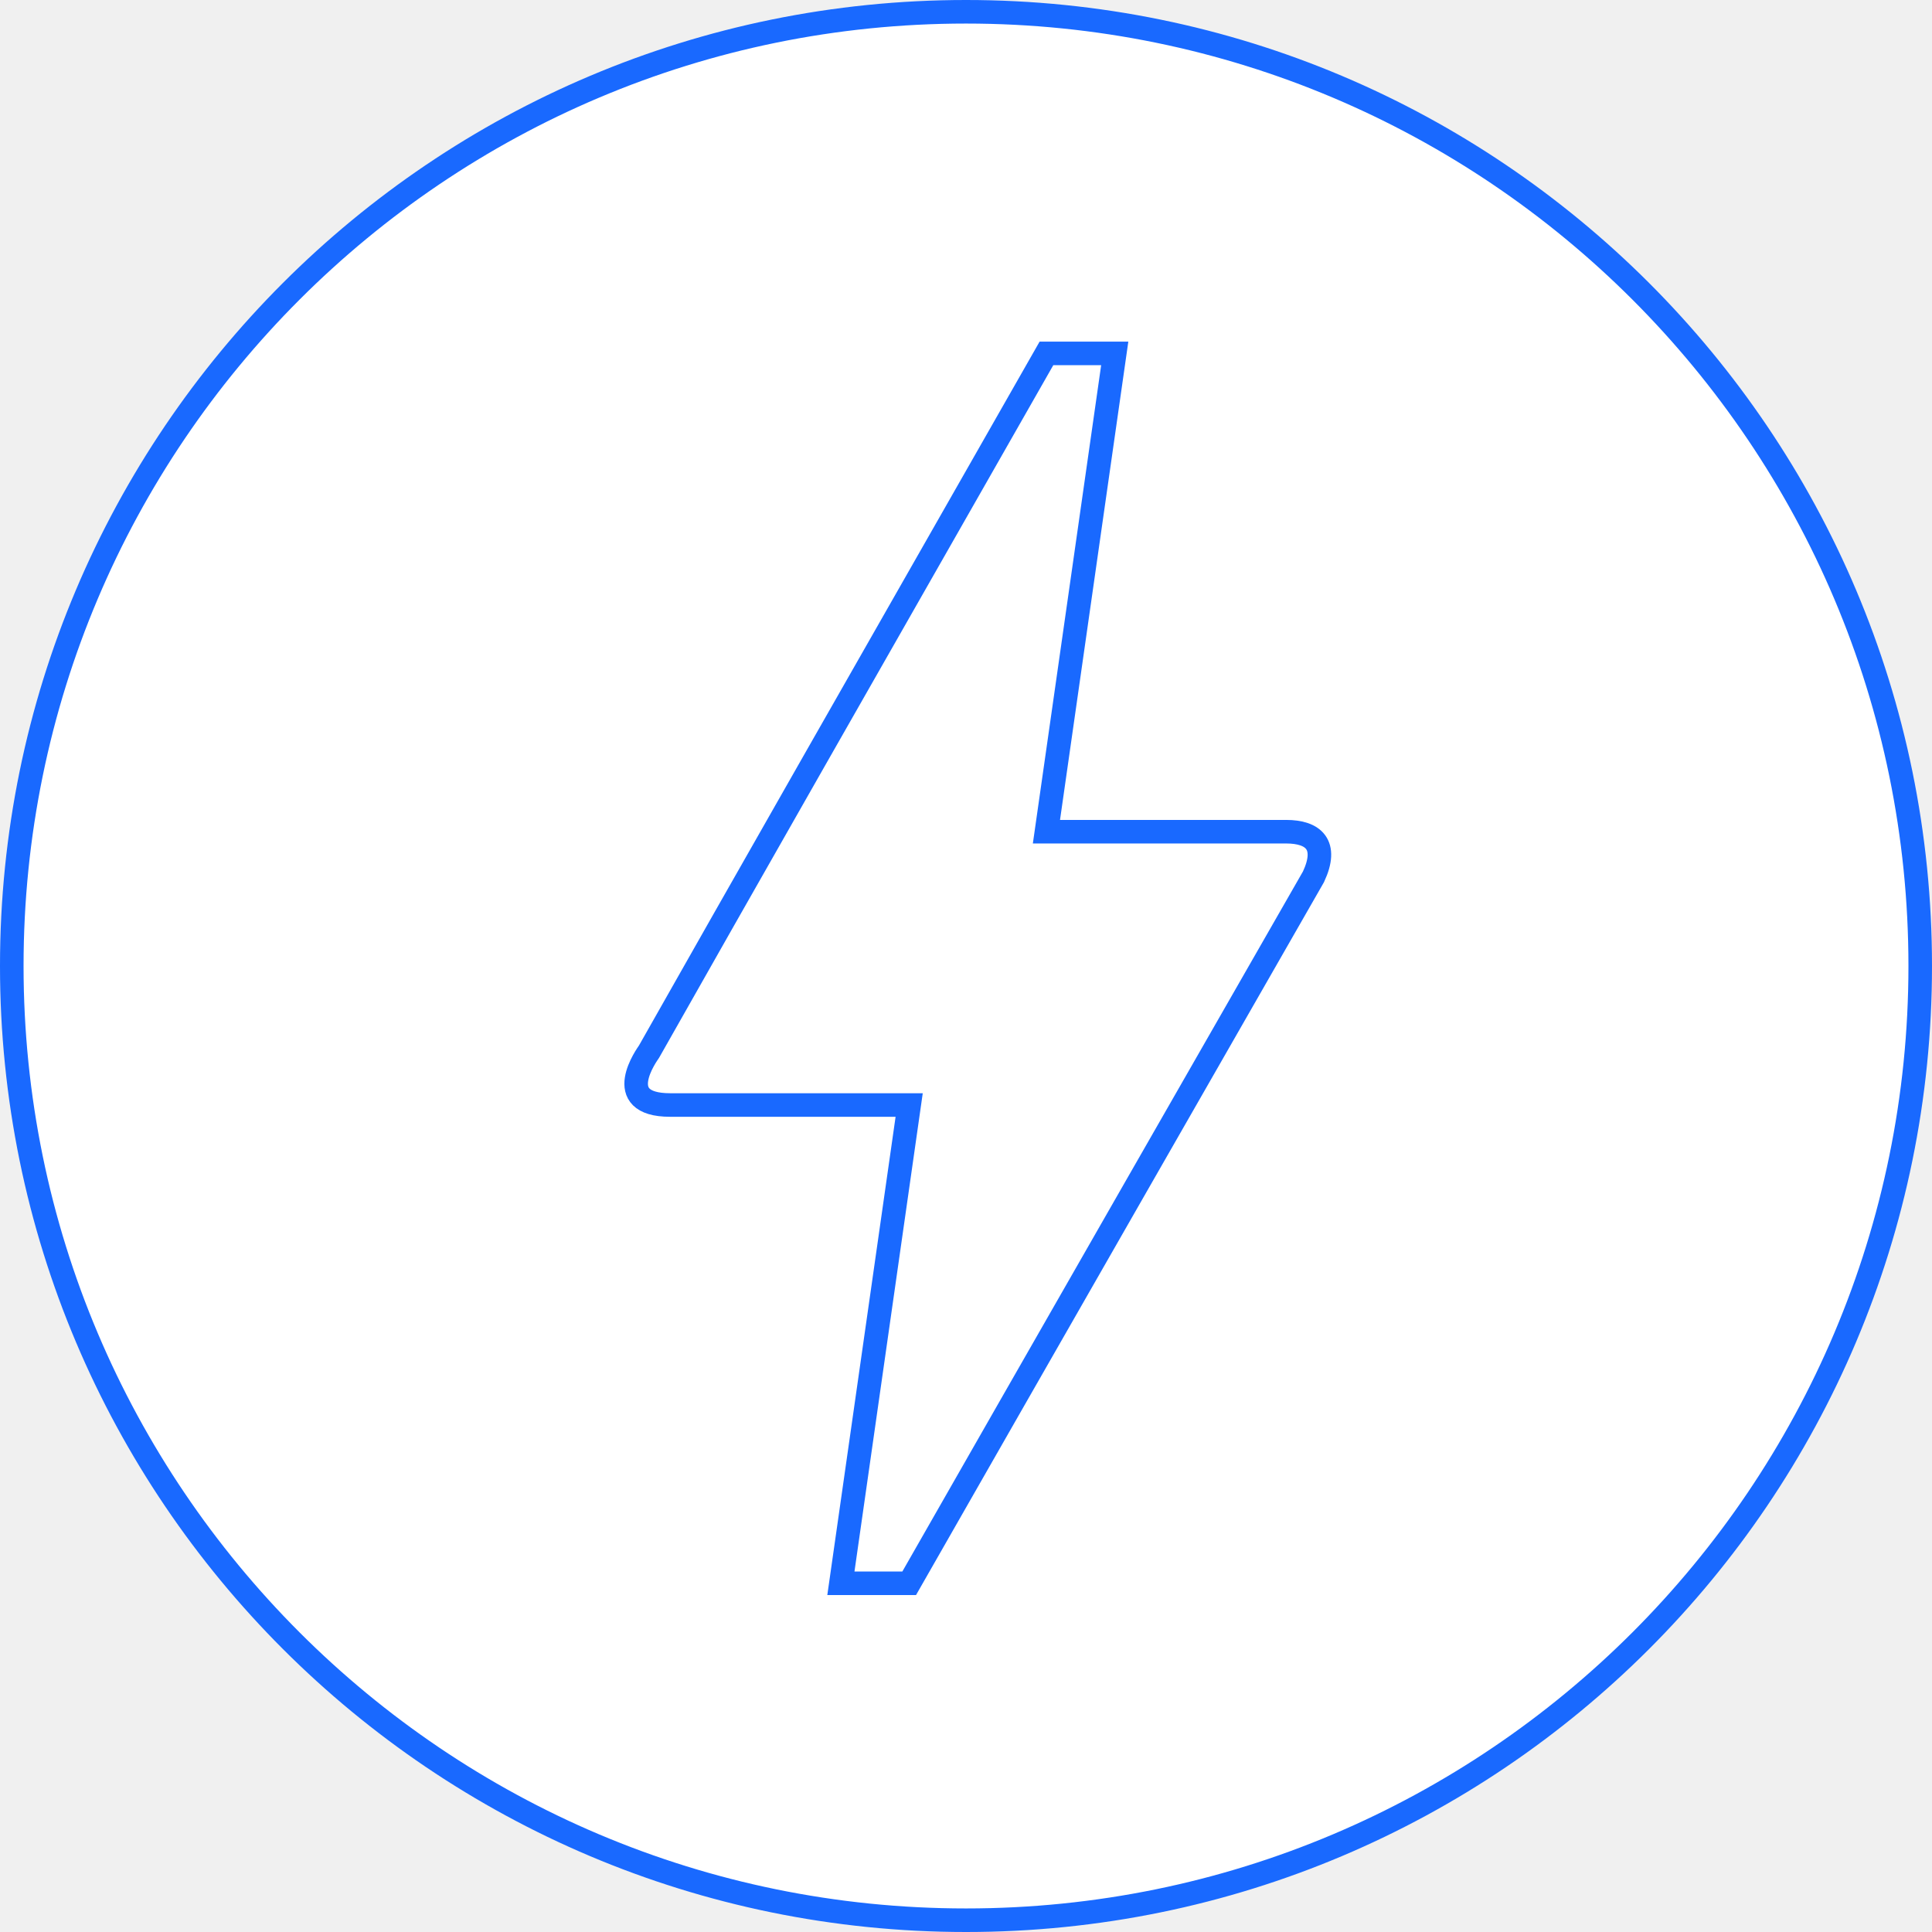
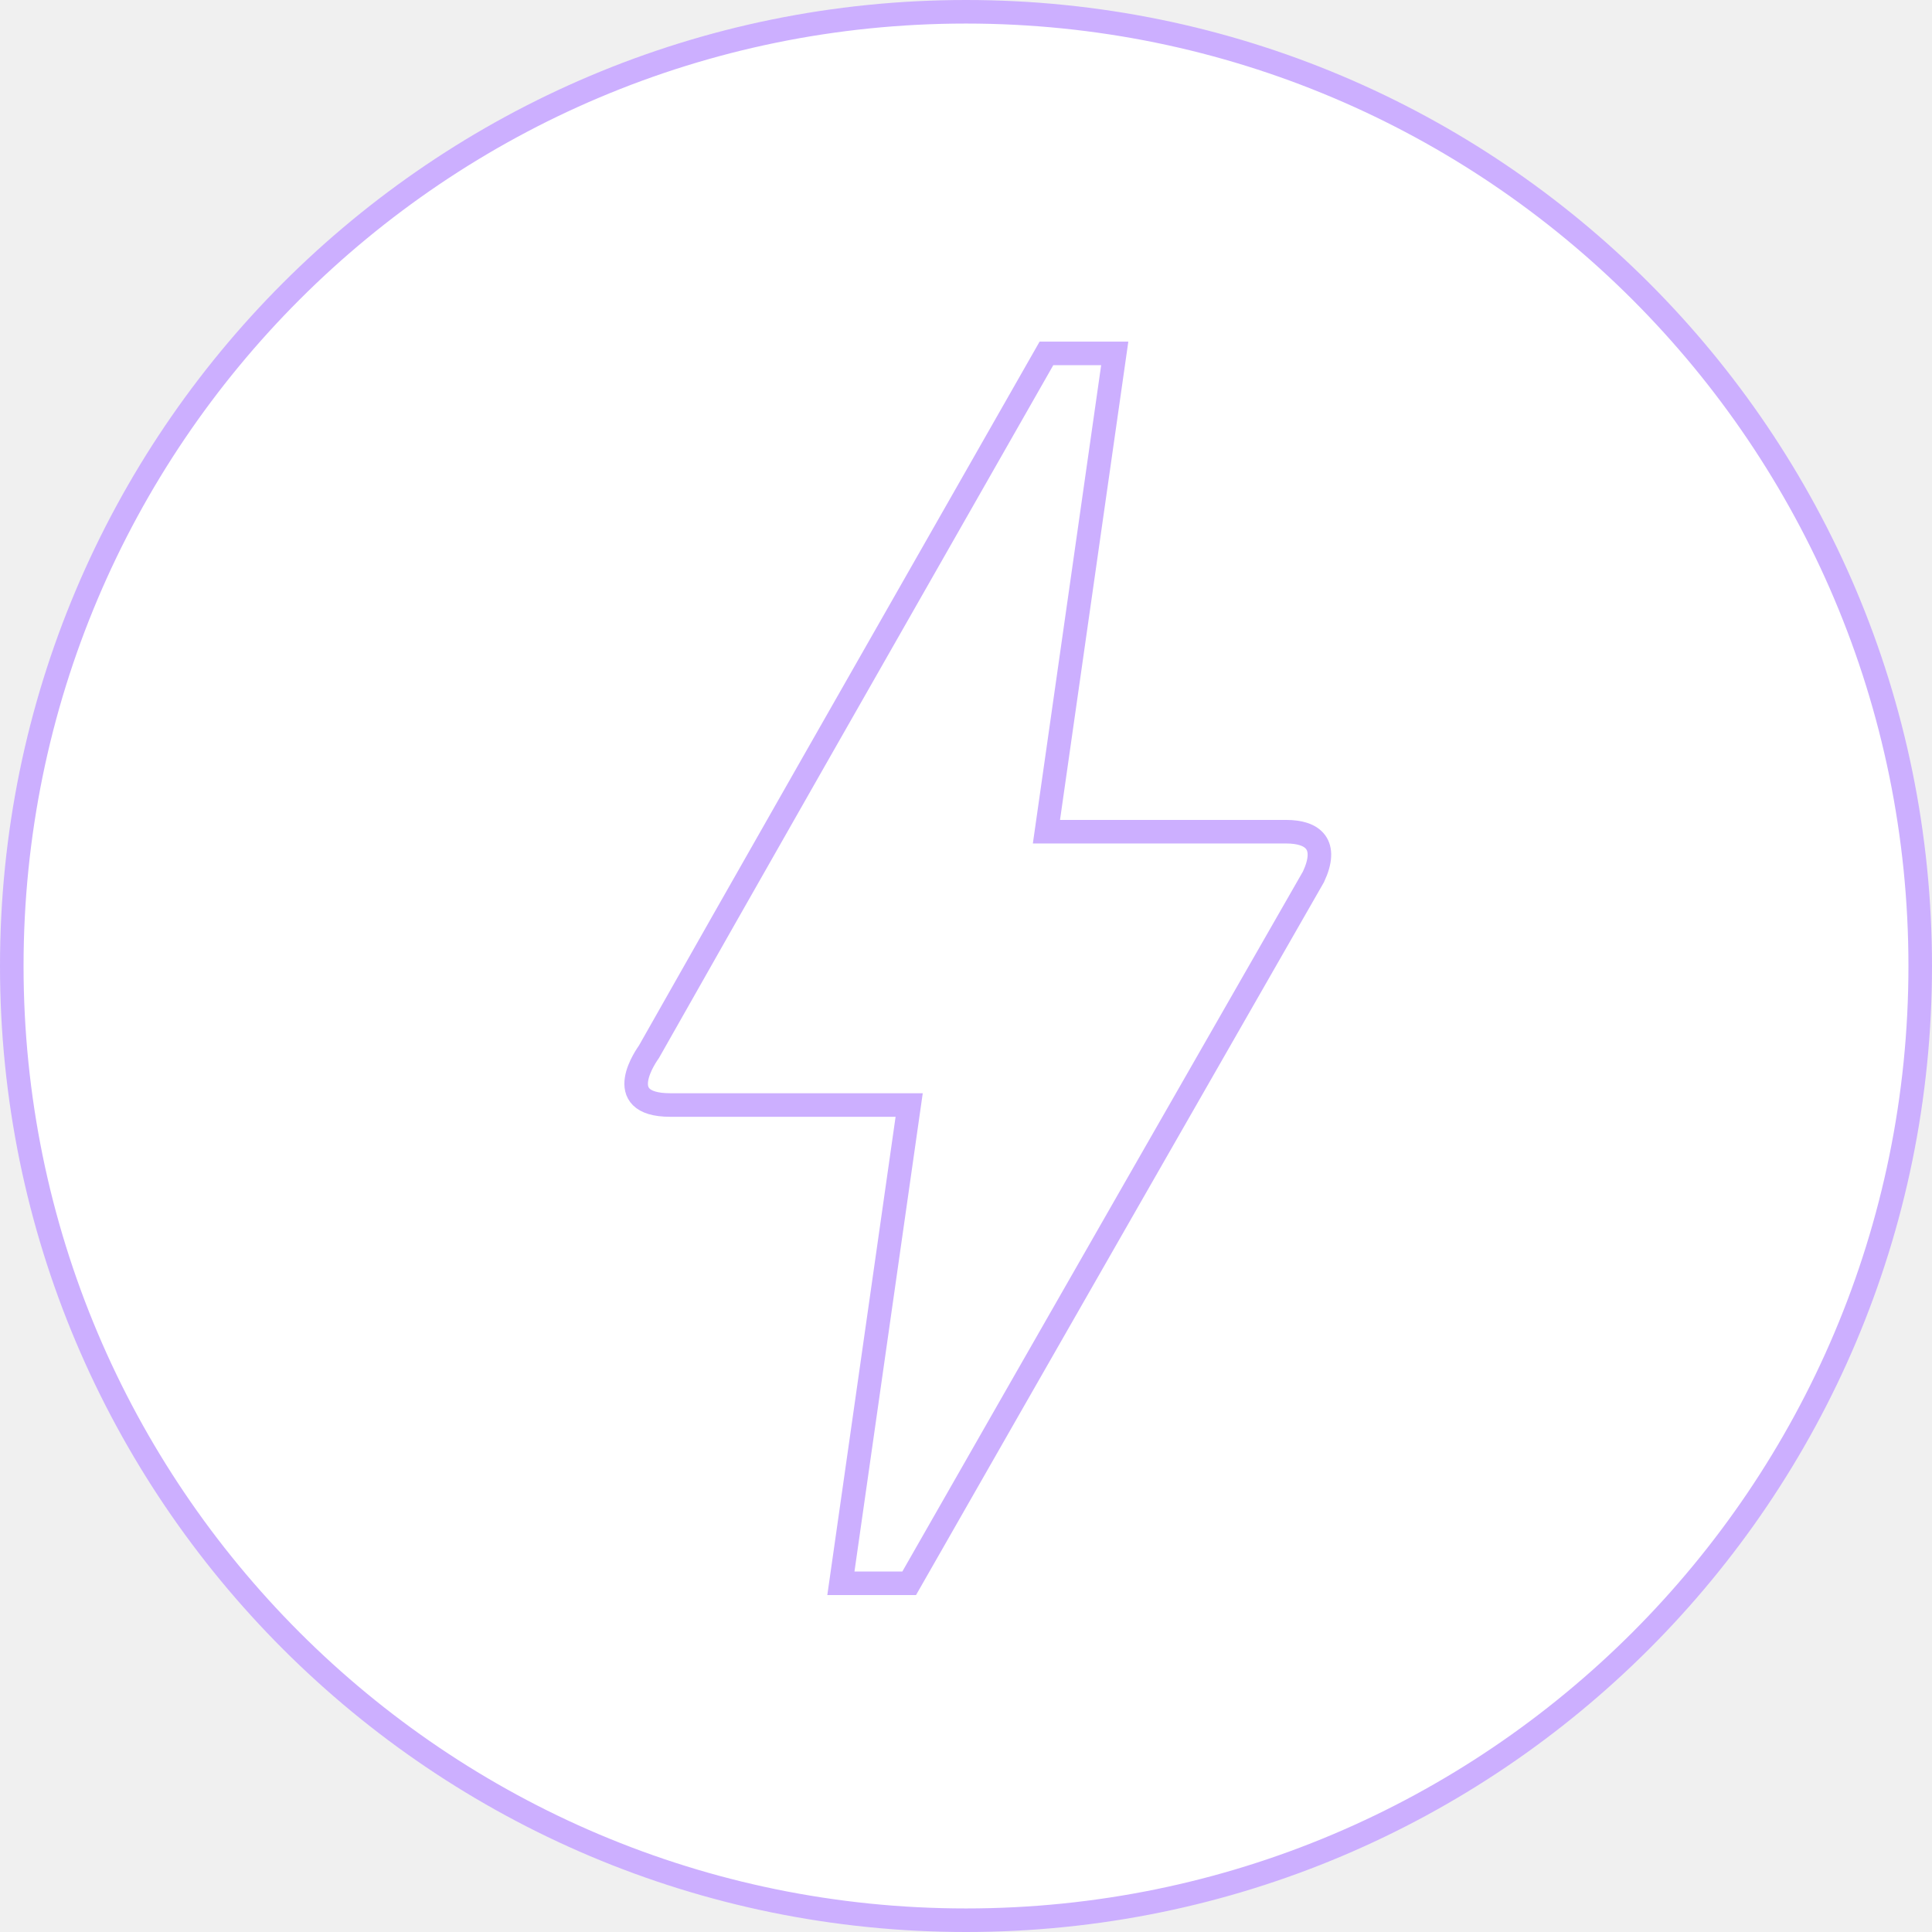
<svg xmlns="http://www.w3.org/2000/svg" width="82" height="82" viewBox="0 0 82 82" fill="none">
-   <circle cx="41" cy="41" r="40.5" fill="white" stroke="#1969FF" />
-   <path d="M38.588 67.2H35.69L38.588 46.9H28.444C25.893 46.9 27.487 44.725 27.545 44.638C31.284 38.026 36.907 28.166 44.414 15H47.313L44.414 35.3H54.588C55.748 35.3 56.385 35.851 55.748 37.214C44.298 57.195 38.588 67.2 38.588 67.2Z" stroke="#1969FF" />
+   <circle cx="41" cy="41" r="40.5" fill="white" stroke="#ccafff" />
+   <path d="M38.588 67.2H35.69L38.588 46.9H28.444C25.893 46.9 27.487 44.725 27.545 44.638C31.284 38.026 36.907 28.166 44.414 15H47.313L44.414 35.3H54.588C55.748 35.3 56.385 35.851 55.748 37.214C44.298 57.195 38.588 67.2 38.588 67.2Z" stroke="#ccafff" />
</svg>
